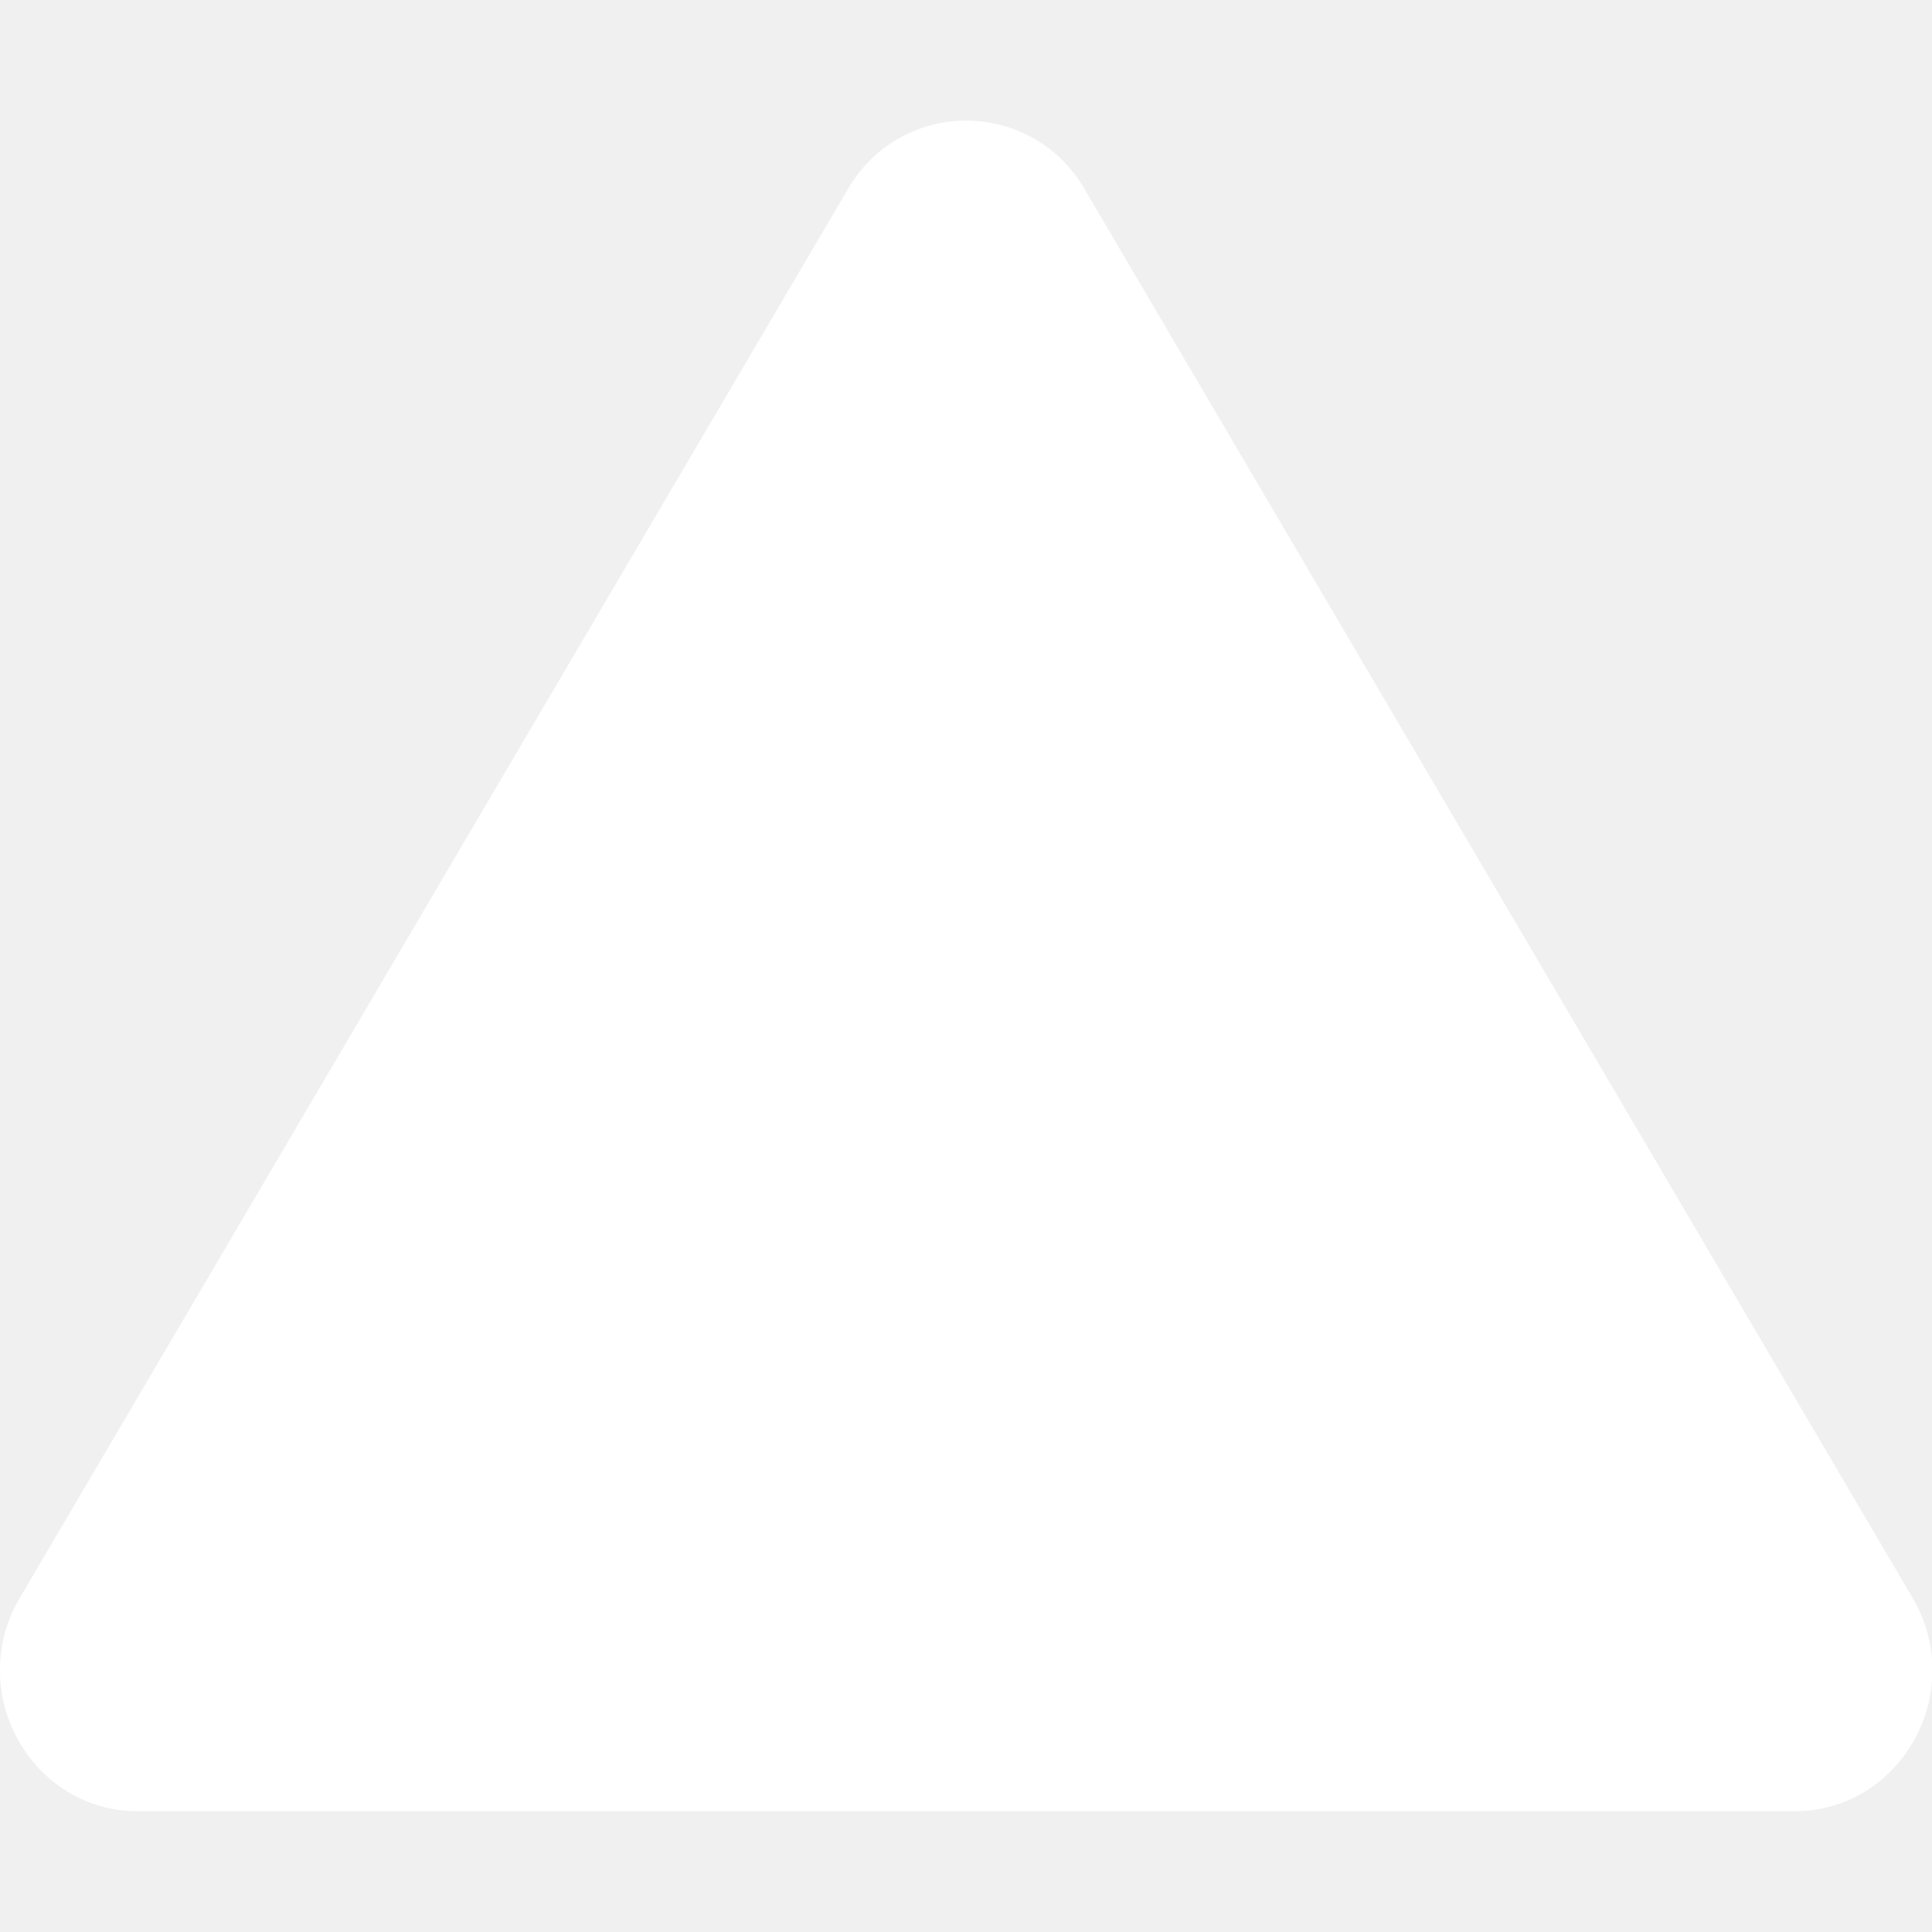
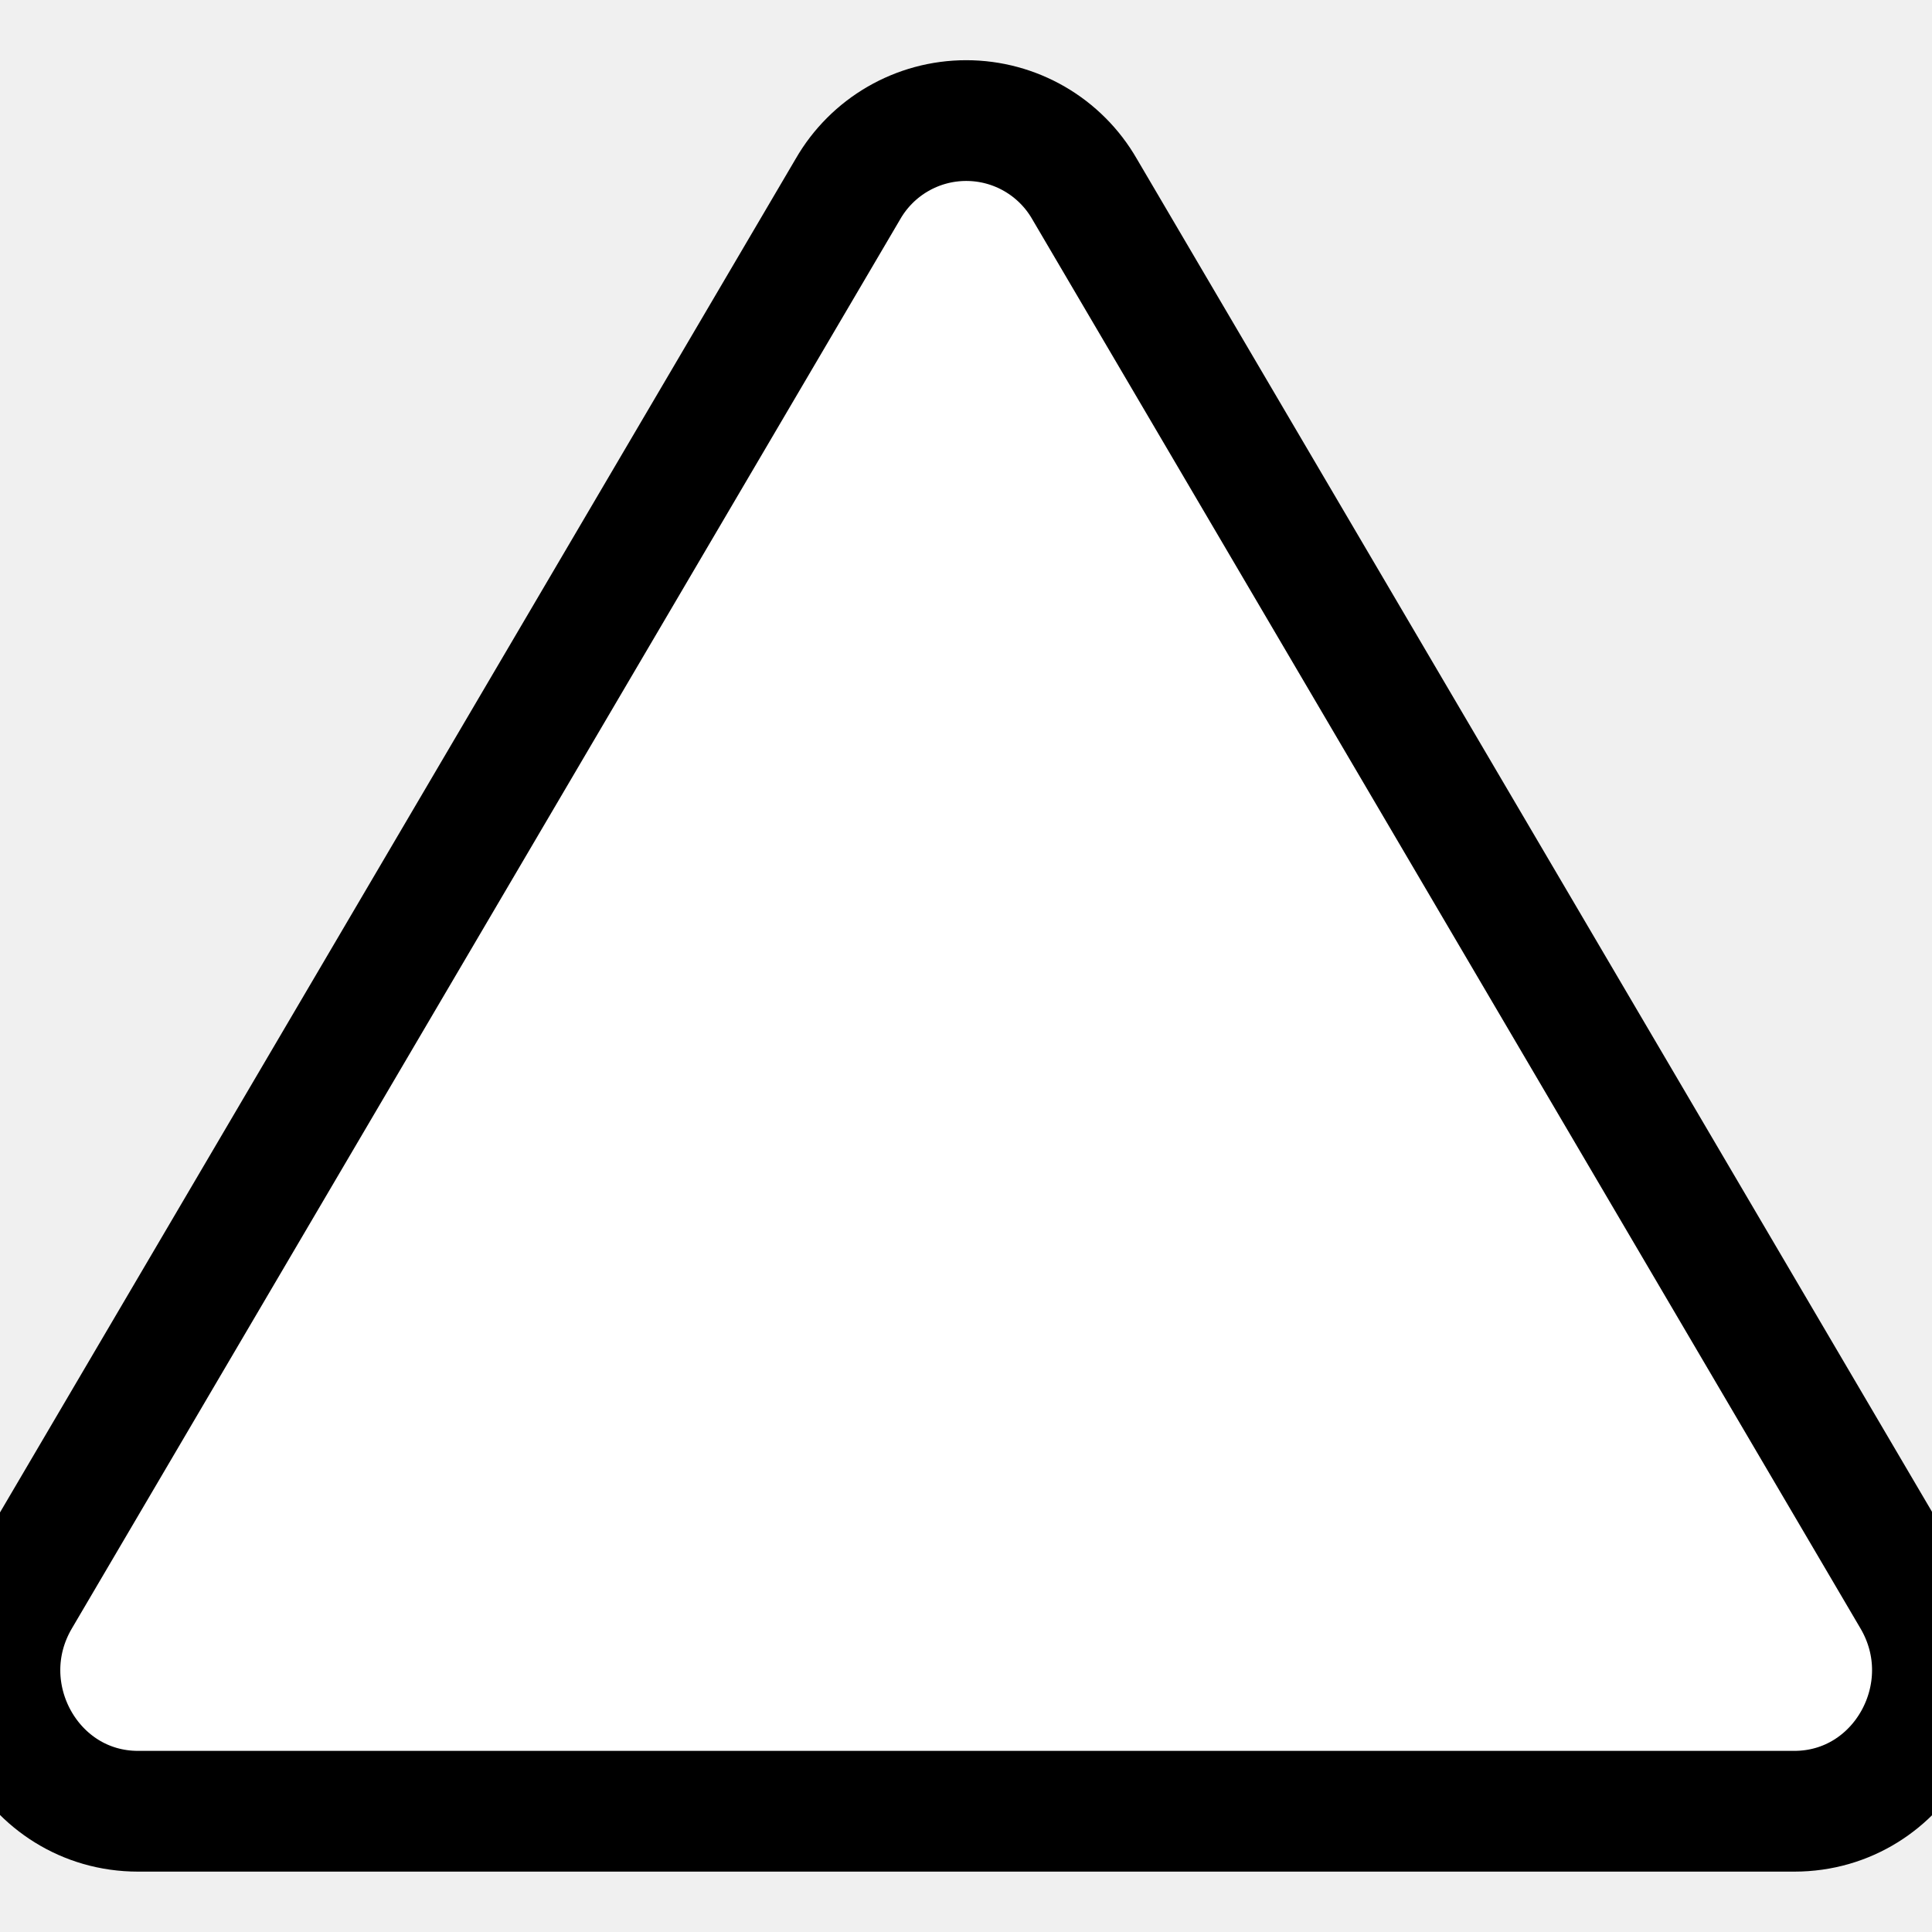
- <svg xmlns="http://www.w3.org/2000/svg" stroke="currentColor" fill="#fff" stroke-width="0" viewBox="0 0 16 16" height="1em" width="1em">
+ <svg xmlns="http://www.w3.org/2000/svg" stroke="currentColor" fill="#fff" trokeWidth="0" viewBox="0 0 16 16" height="1em" width="1em">
  <path fill-rule="evenodd" d="M7.022 1.566a1.13 1.13 0 0 1 1.96 0l6.857 11.667c.457.778-.092 1.767-.98 1.767H1.144c-.889 0-1.437-.99-.98-1.767L7.022 1.566z" />
</svg>
